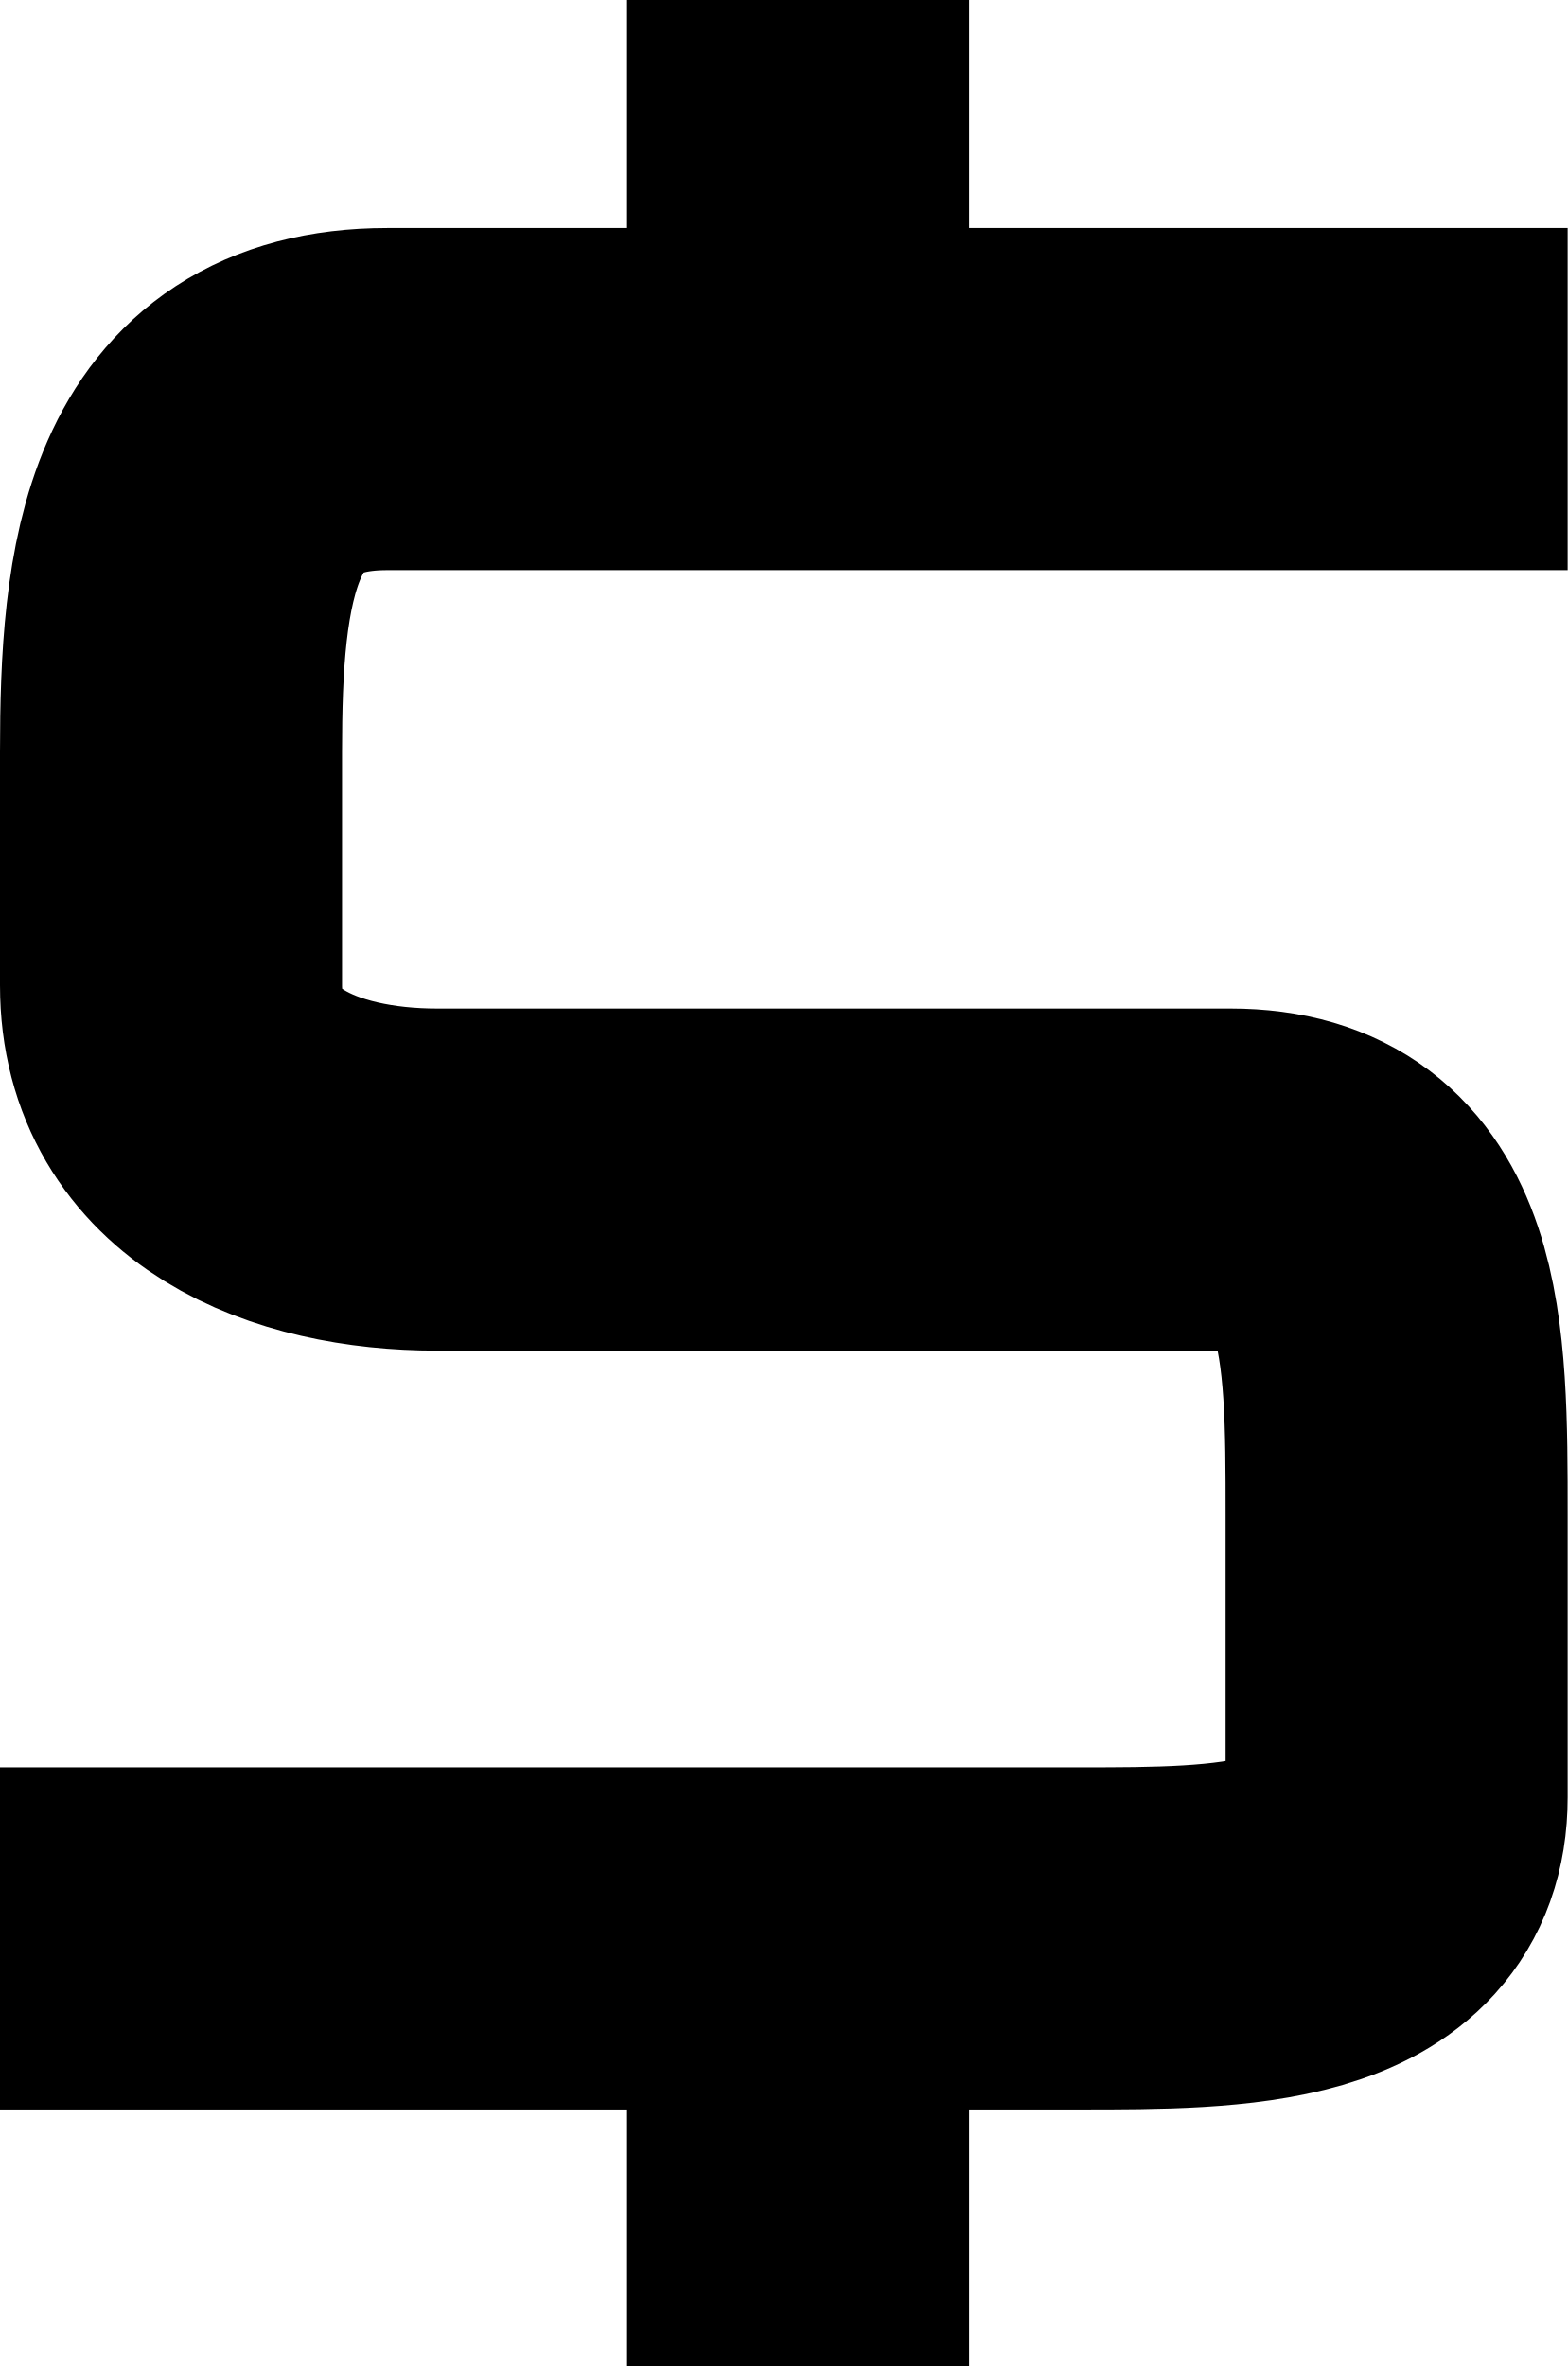
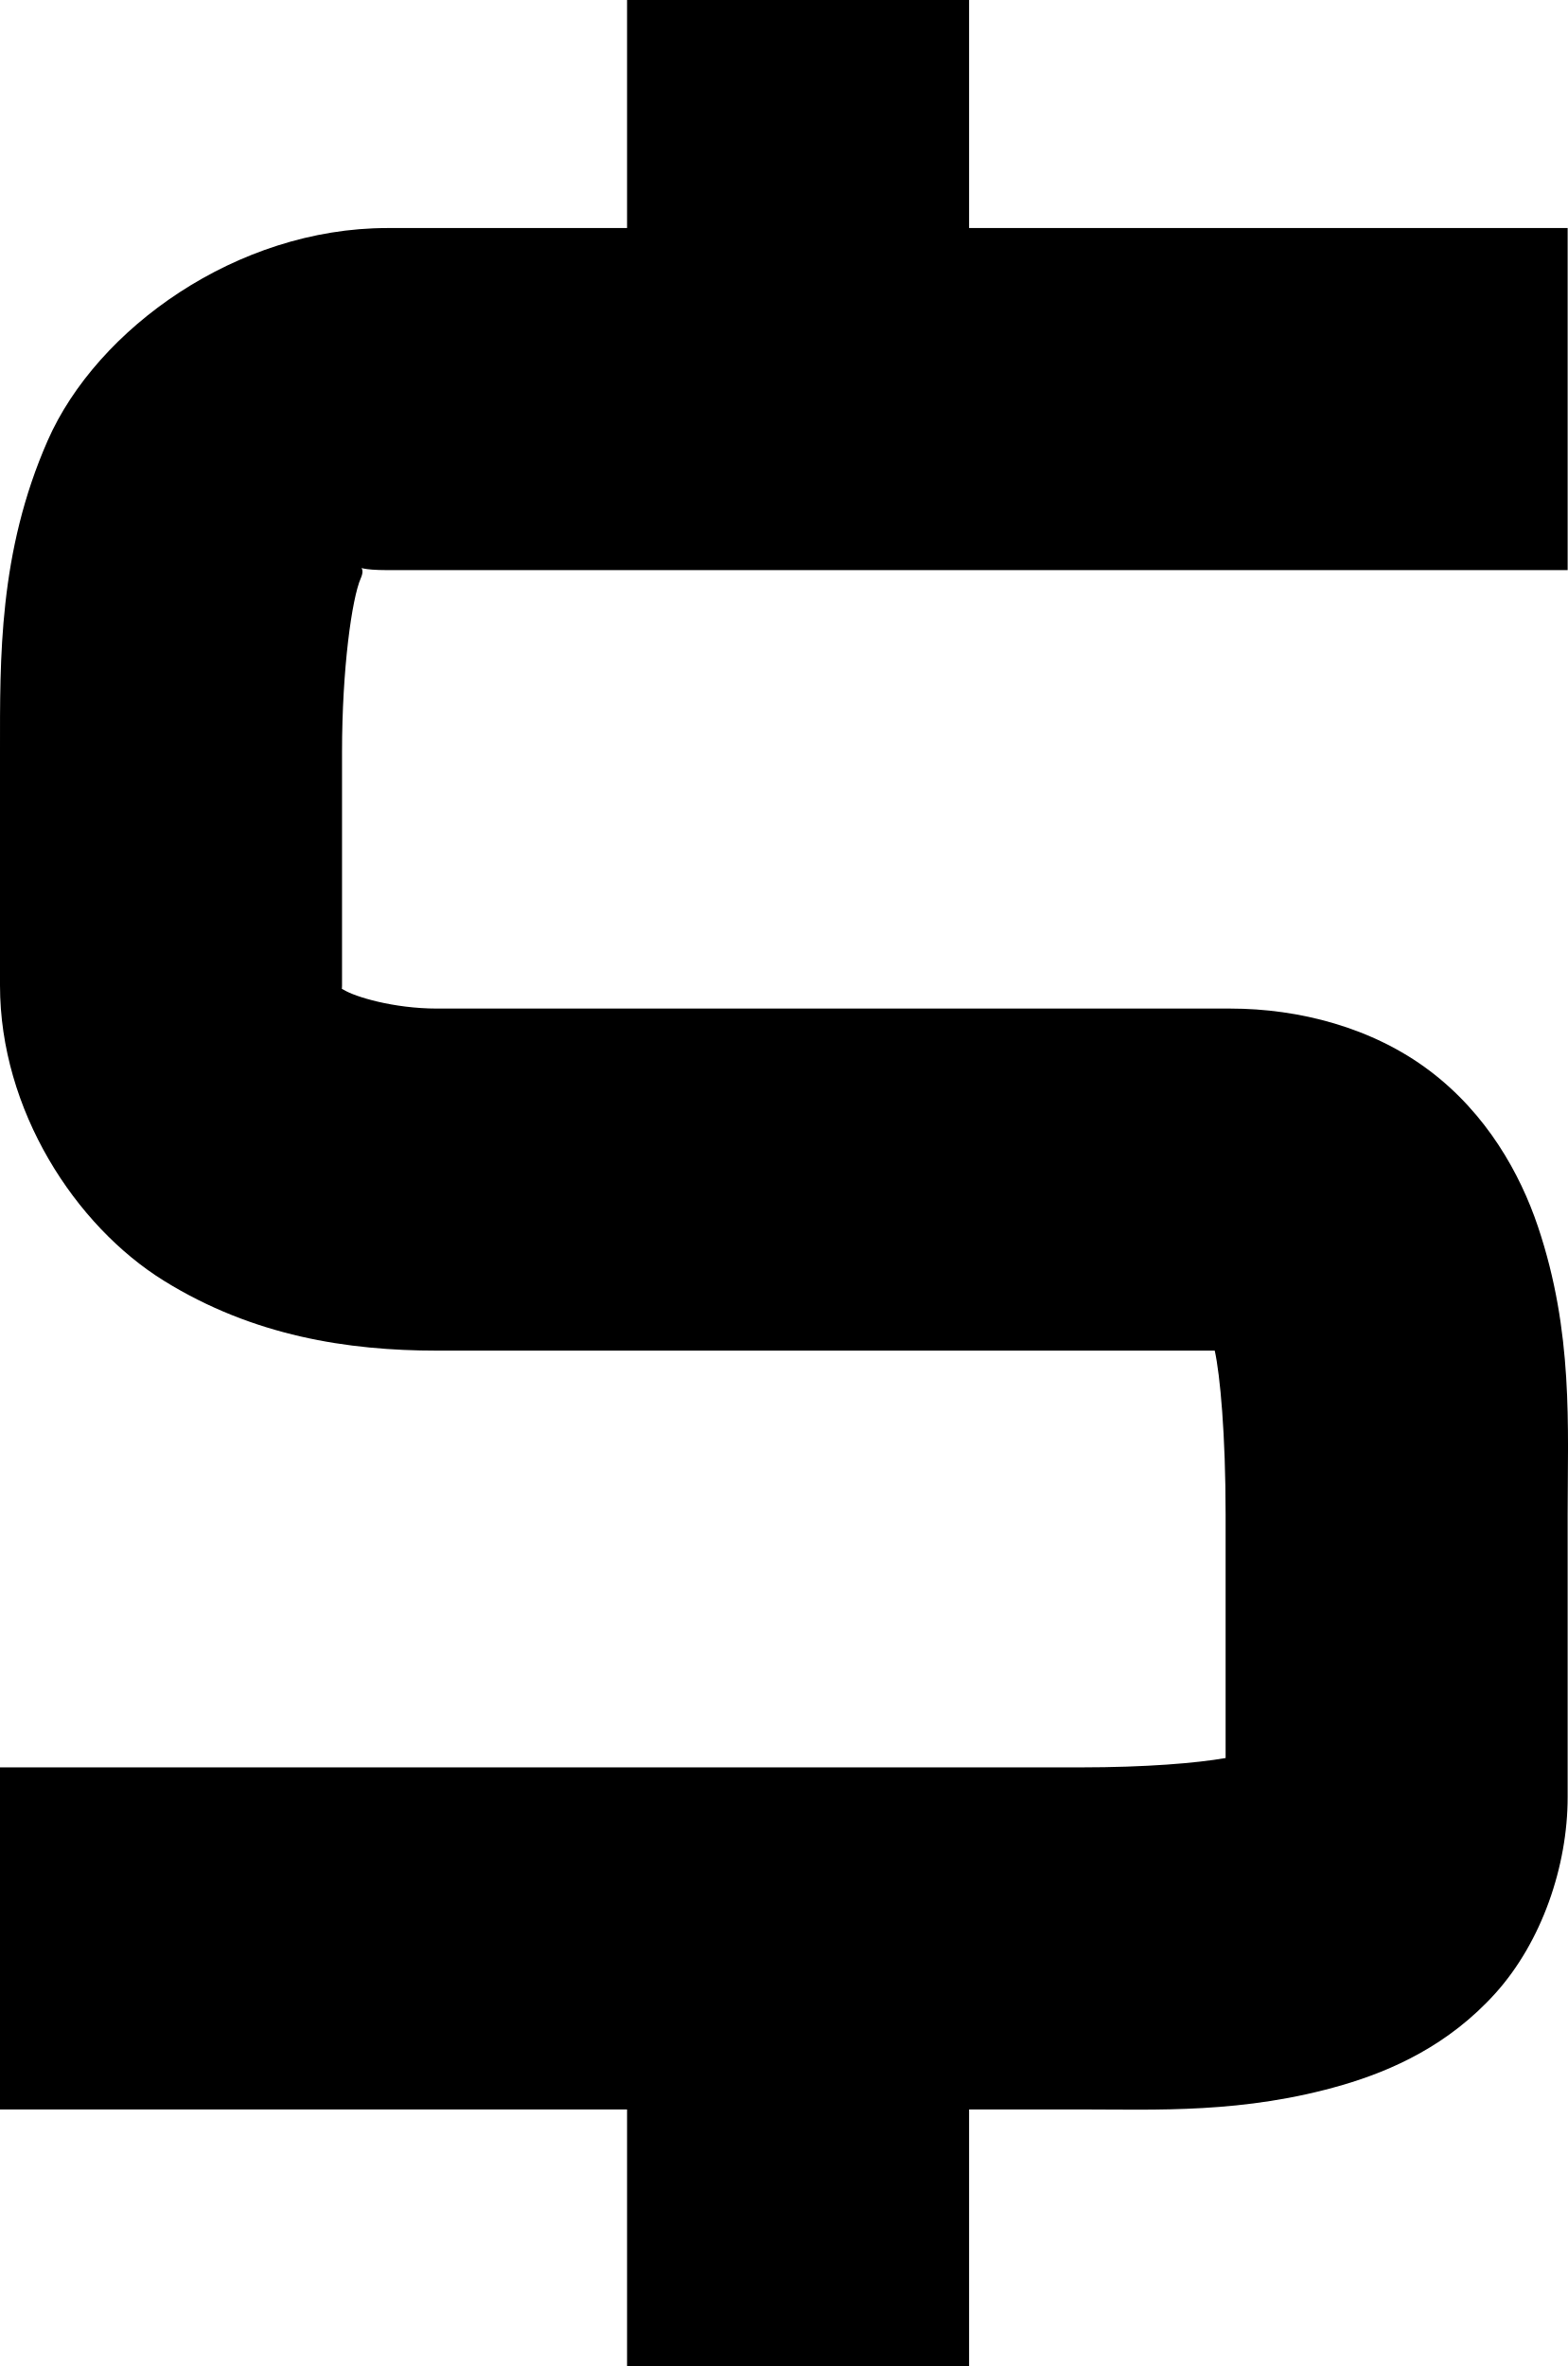
- <svg xmlns="http://www.w3.org/2000/svg" width="55" height="83" viewBox="0 0 55 83" fill="none">
-   <path d="M55 14H13.583C6.583 14 6 20.191 6 26.381V30.856V34.571C6 39.523 10.667 41.38 15.333 41.38H43.167C49 41.38 49 46.952 49 53.142V63.047C49 68 43.167 68 37.917 68H0" stroke="black" stroke-width="12" />
-   <path d="M28 0V19" stroke="black" stroke-width="12" />
-   <path d="M28 64V83" stroke="black" stroke-width="12" />
+ <svg xmlns="http://www.w3.org/2000/svg" width="55" height="83" viewBox="0 0 55 83" fill="none" version="1.1" id="svg1893">
+   <defs id="defs1897" />
+   <path style="color:#000000;fill:#000000;-inkscape-stroke:none" d="M 13.584,8 C 8.315,8 3.401,11.525 1.674,15.453 -0.053,19.381 0,23.097 0,26.381 v 4.475 3.715 c 0,4.361 2.631,8.427 5.758,10.363 3.127,1.936 6.447,2.447 9.576,2.447 H 42.619 C 42.807,48.234 43,50.307 43,53.143 v 8.529 C 41.985,61.85 40.207,62 37.916,62 H 0 v 12 h 37.916 c 2.625,0 5.726,0.155 9.197,-0.861 1.735,-0.508 3.712,-1.398 5.346,-3.207 C 54.093,68.122 55,65.463 55,63.047 v -9.904 c 0,-3.095 0.21,-6.395 -1.043,-10.117 -0.626,-1.861 -1.799,-3.955 -3.803,-5.467 -2.004,-1.512 -4.575,-2.178 -6.988,-2.178 H 15.334 c -1.537,0 -2.887,-0.42 -3.26,-0.65 C 11.701,34.5 12,35.162 12,34.57 v -3.715 -4.475 c 0,-2.907 0.344,-5.38 0.658,-6.096 C 12.973,19.57 11.853,20 13.584,20 H 55 V 8 Z" id="path1887" />
+   <path d="M28 0V19" stroke="black" stroke-width="12" id="path1889" />
+   <path d="M28 64V83" stroke="black" stroke-width="12" id="path1891" />
</svg>
